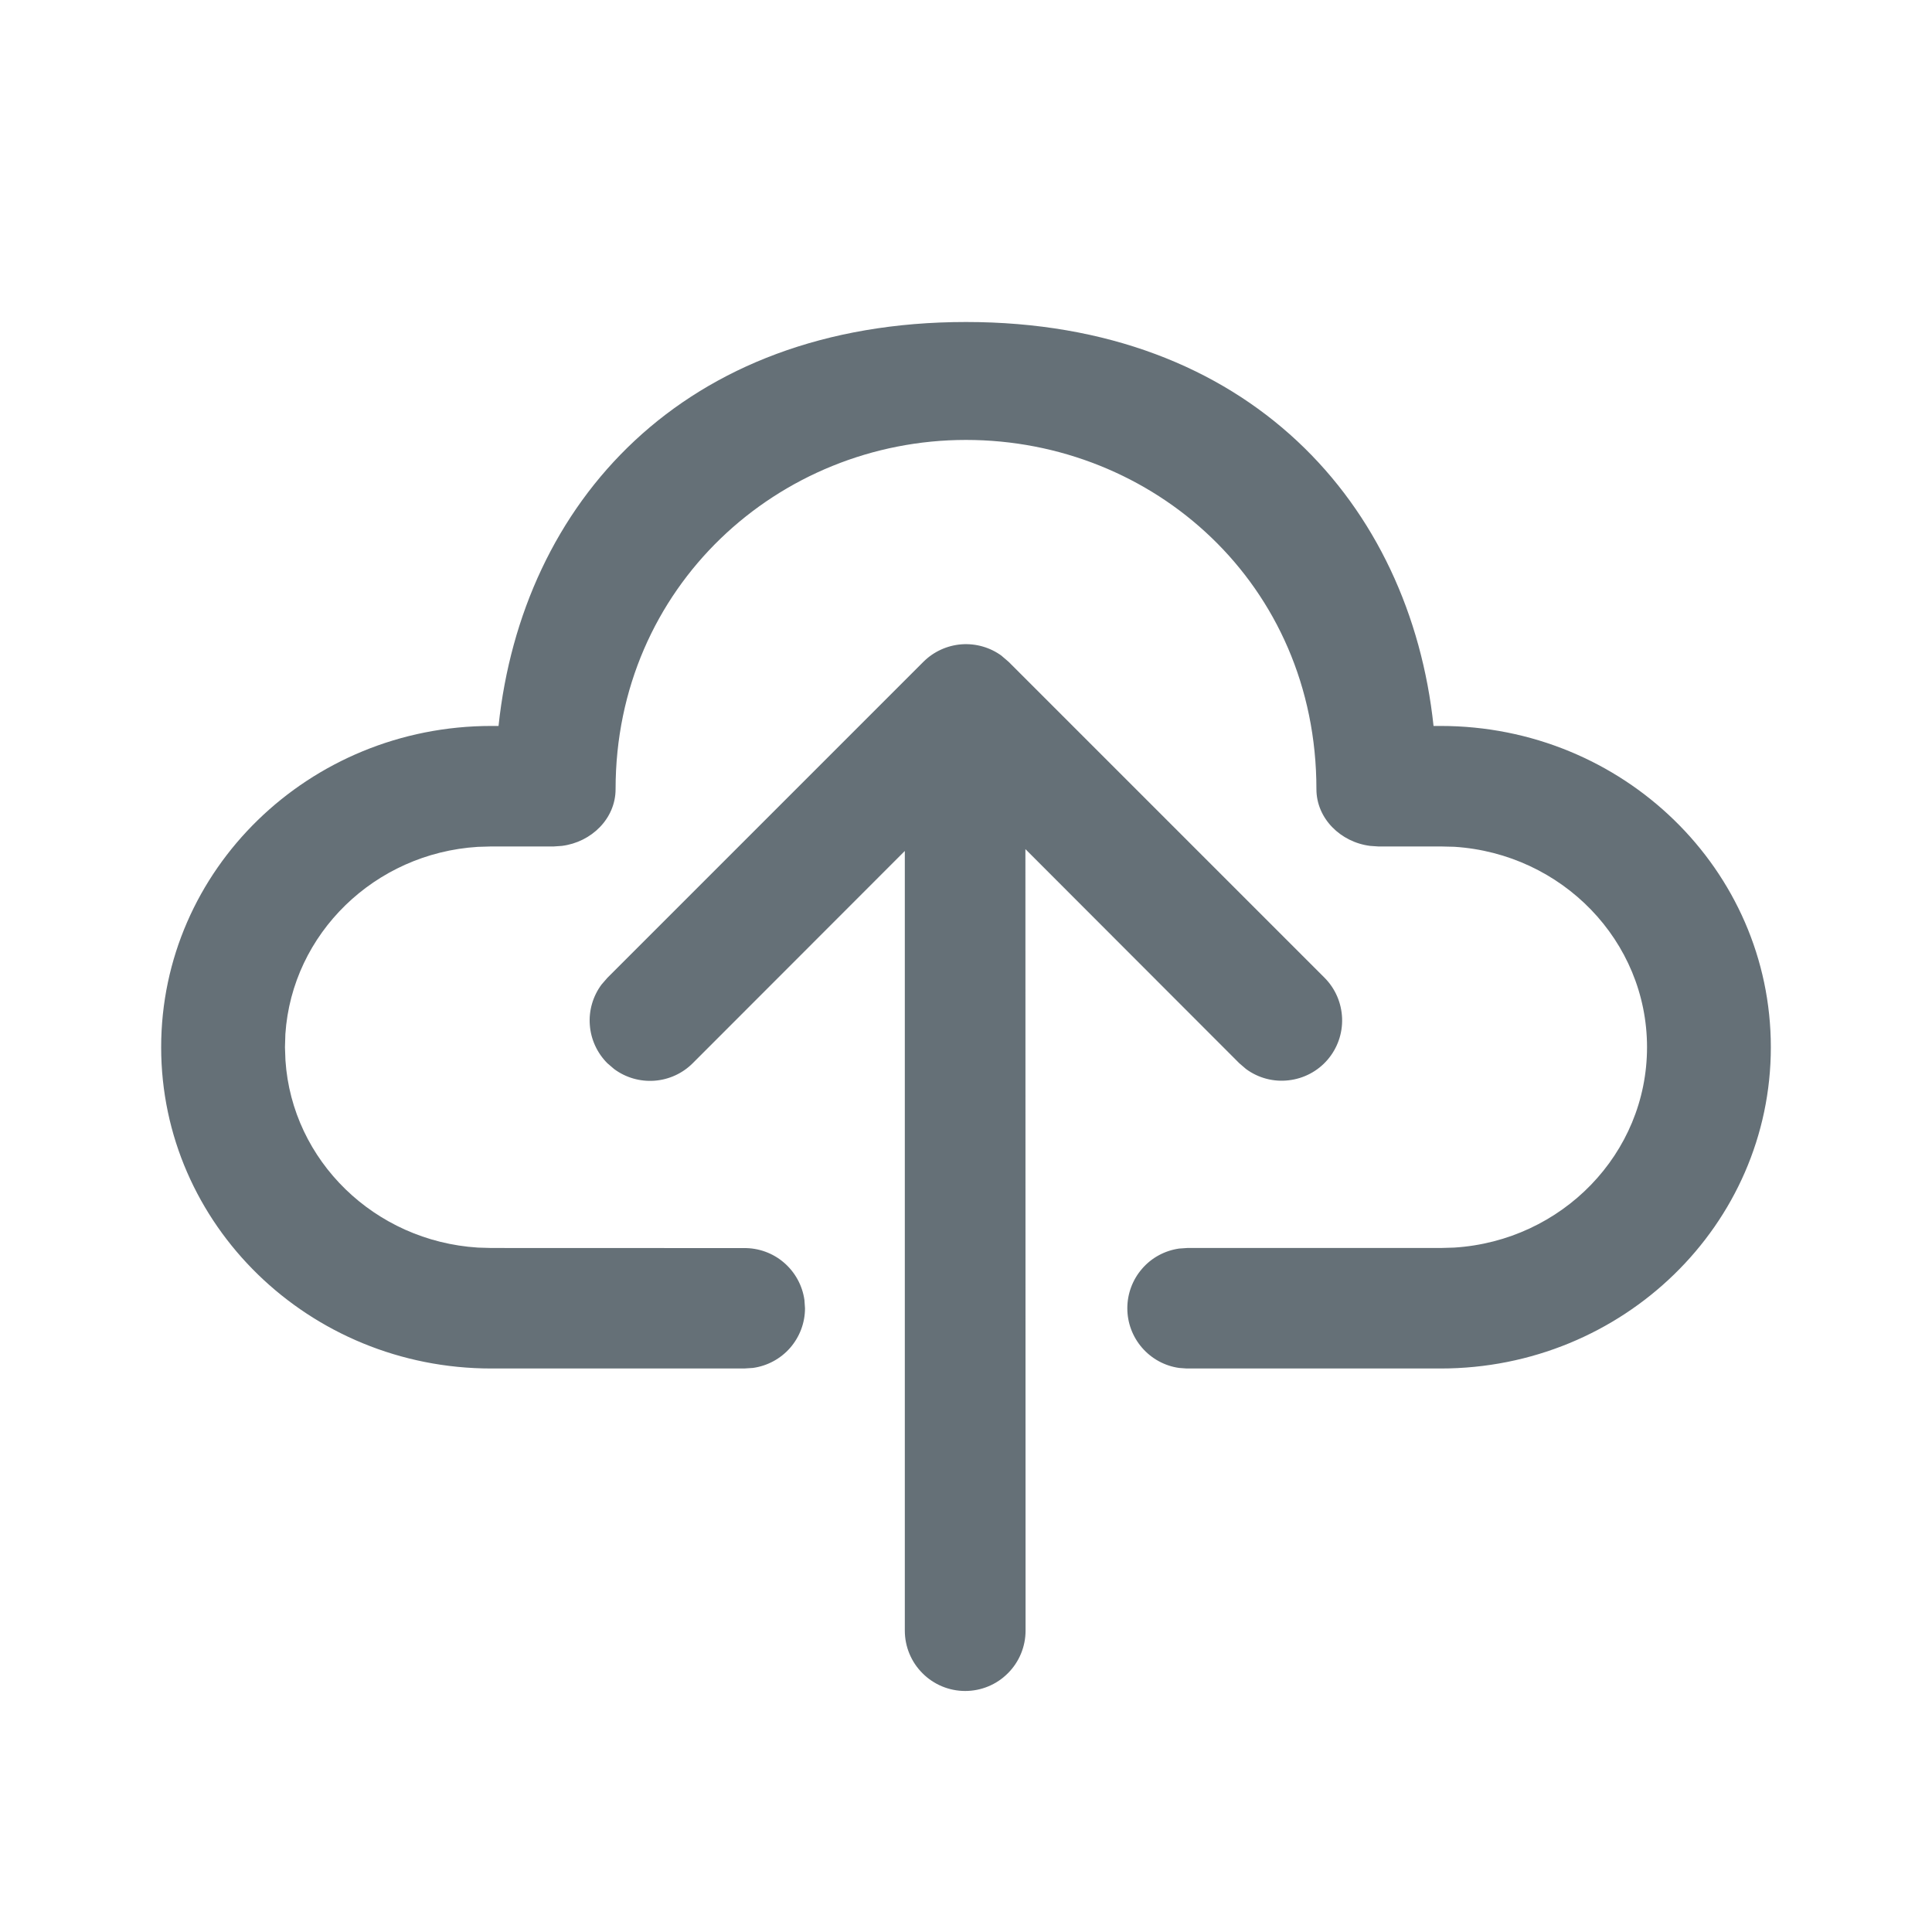
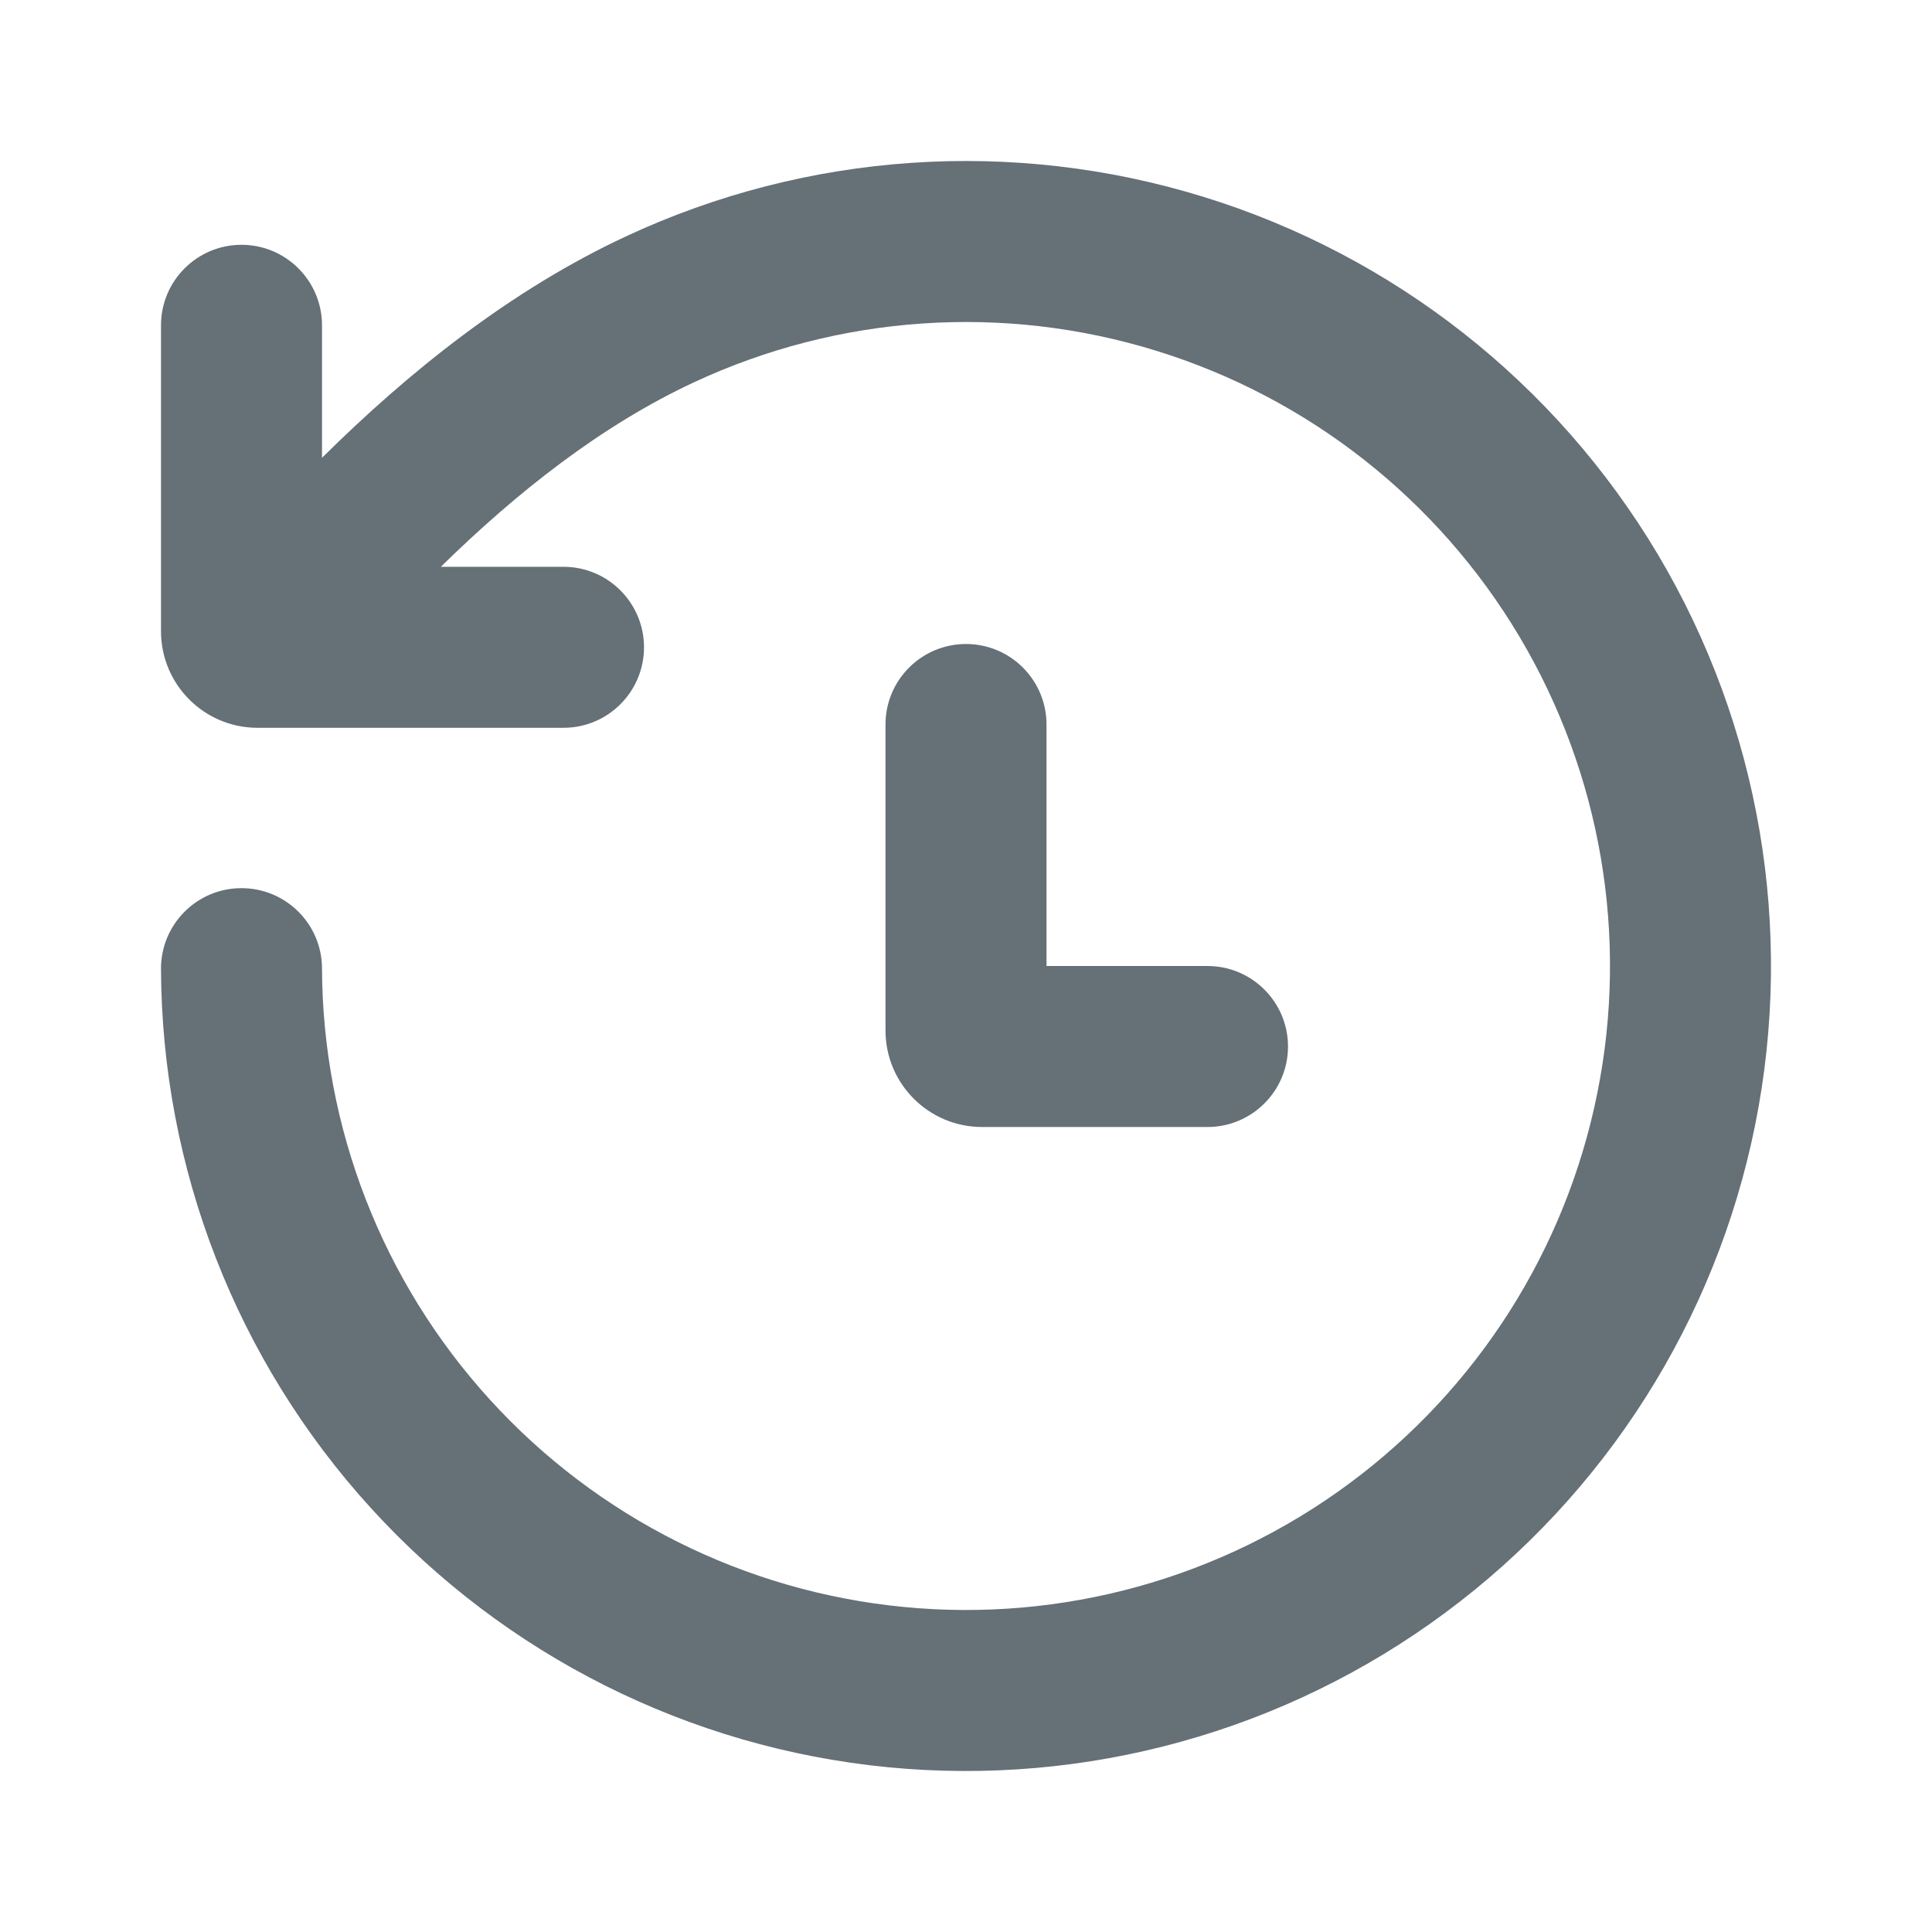
<svg xmlns="http://www.w3.org/2000/svg" width="24" height="24" viewBox="0 0 24 24" fill="none">
-   <path d="M12.446 8.15L12.53 8.222L16.455 12.147C16.588 12.281 16.665 12.46 16.672 12.649C16.679 12.838 16.614 13.022 16.491 13.165C16.368 13.308 16.195 13.399 16.007 13.42C15.82 13.442 15.631 13.392 15.479 13.28L15.395 13.208L12.738 10.548L12.74 20.256C12.74 20.455 12.661 20.646 12.52 20.786C12.38 20.927 12.189 21.006 11.99 21.006C11.791 21.006 11.6 20.927 11.46 20.786C11.319 20.646 11.24 20.455 11.24 20.256V10.571L8.605 13.208C8.478 13.335 8.309 13.412 8.13 13.425C7.951 13.438 7.773 13.387 7.629 13.28L7.545 13.208C7.418 13.081 7.34 12.912 7.327 12.733C7.313 12.554 7.365 12.376 7.472 12.231L7.545 12.147L11.47 8.222C11.597 8.095 11.765 8.018 11.944 8.004C12.123 7.991 12.302 8.042 12.446 8.149V8.15ZM12 4C15.52 4 17.517 6.273 17.808 9.018H17.896C20.162 9.018 21.998 10.805 21.998 13.009C21.998 15.213 20.162 17 17.896 17H14.741L14.647 16.993C14.468 16.968 14.305 16.878 14.187 16.742C14.069 16.606 14.004 16.432 14.004 16.252C14.004 16.071 14.069 15.897 14.187 15.761C14.305 15.624 14.468 15.536 14.647 15.51L14.748 15.503H17.896L18.065 15.498C19.402 15.414 20.46 14.332 20.46 13.009C20.46 11.687 19.402 10.604 18.065 10.519L17.896 10.515H17.121L17.02 10.508C16.654 10.462 16.353 10.168 16.353 9.803C16.353 7.255 14.326 5.465 12 5.465C9.674 5.465 7.647 7.287 7.647 9.803C7.647 10.169 7.347 10.462 6.98 10.508L6.88 10.515H6.104L5.935 10.52C4.654 10.6 3.629 11.598 3.545 12.845L3.54 13.009L3.546 13.173C3.629 14.42 4.654 15.417 5.936 15.498L6.104 15.503L9.242 15.504C9.424 15.502 9.601 15.566 9.739 15.685C9.877 15.804 9.968 15.969 9.993 16.15L10 16.252C10 16.433 9.934 16.607 9.815 16.744C9.696 16.88 9.532 16.968 9.353 16.993L9.243 17H6.103C3.838 17 2.002 15.213 2.002 13.009C2.002 10.805 3.838 9.018 6.104 9.018H6.193C6.485 6.255 8.48 4 12 4Z" fill="#657077" />
+   <path fill-rule="evenodd" clip-rule="evenodd" d="M14.359 4.356C12.465 3.771 10.422 3.911 8.625 4.747C7.471 5.284 6.419 6.116 5.476 7.041H7C7.552 7.041 8 7.489 8 8.041C8 8.593 7.552 9.041 7 9.041H3.2C2.537 9.041 2 8.504 2 7.841V4.041C2 3.489 2.448 3.041 3 3.041C3.552 3.041 4 3.489 4 4.041V5.687C5.07 4.627 6.335 3.607 7.781 2.934C10.027 1.888 12.581 1.714 14.949 2.445C17.316 3.175 19.328 4.759 20.595 6.888C21.861 9.018 22.292 11.541 21.804 13.97C21.316 16.399 19.943 18.561 17.952 20.035C15.962 21.51 13.494 22.193 11.028 21.953C8.562 21.712 6.274 20.564 4.606 18.732C2.938 16.9 2.009 14.514 2 12.037C1.998 11.484 2.444 11.035 2.996 11.033C3.549 11.031 3.998 11.477 4 12.029C4.007 14.011 4.75 15.92 6.085 17.386C7.419 18.852 9.25 19.77 11.223 19.962C13.195 20.155 15.169 19.608 16.762 18.428C18.355 17.248 19.453 15.52 19.843 13.576C20.234 11.633 19.889 9.614 18.876 7.91C17.863 6.207 16.253 4.94 14.359 4.356ZM12 8C12.552 8 13 8.448 13 9V12H15C15.552 12 16 12.448 16 13C16 13.552 15.552 14 15 14H12.2C11.537 14 11 13.463 11 12.8V9C11 8.448 11.448 8 12 8Z" fill="#657077" />
</svg>
